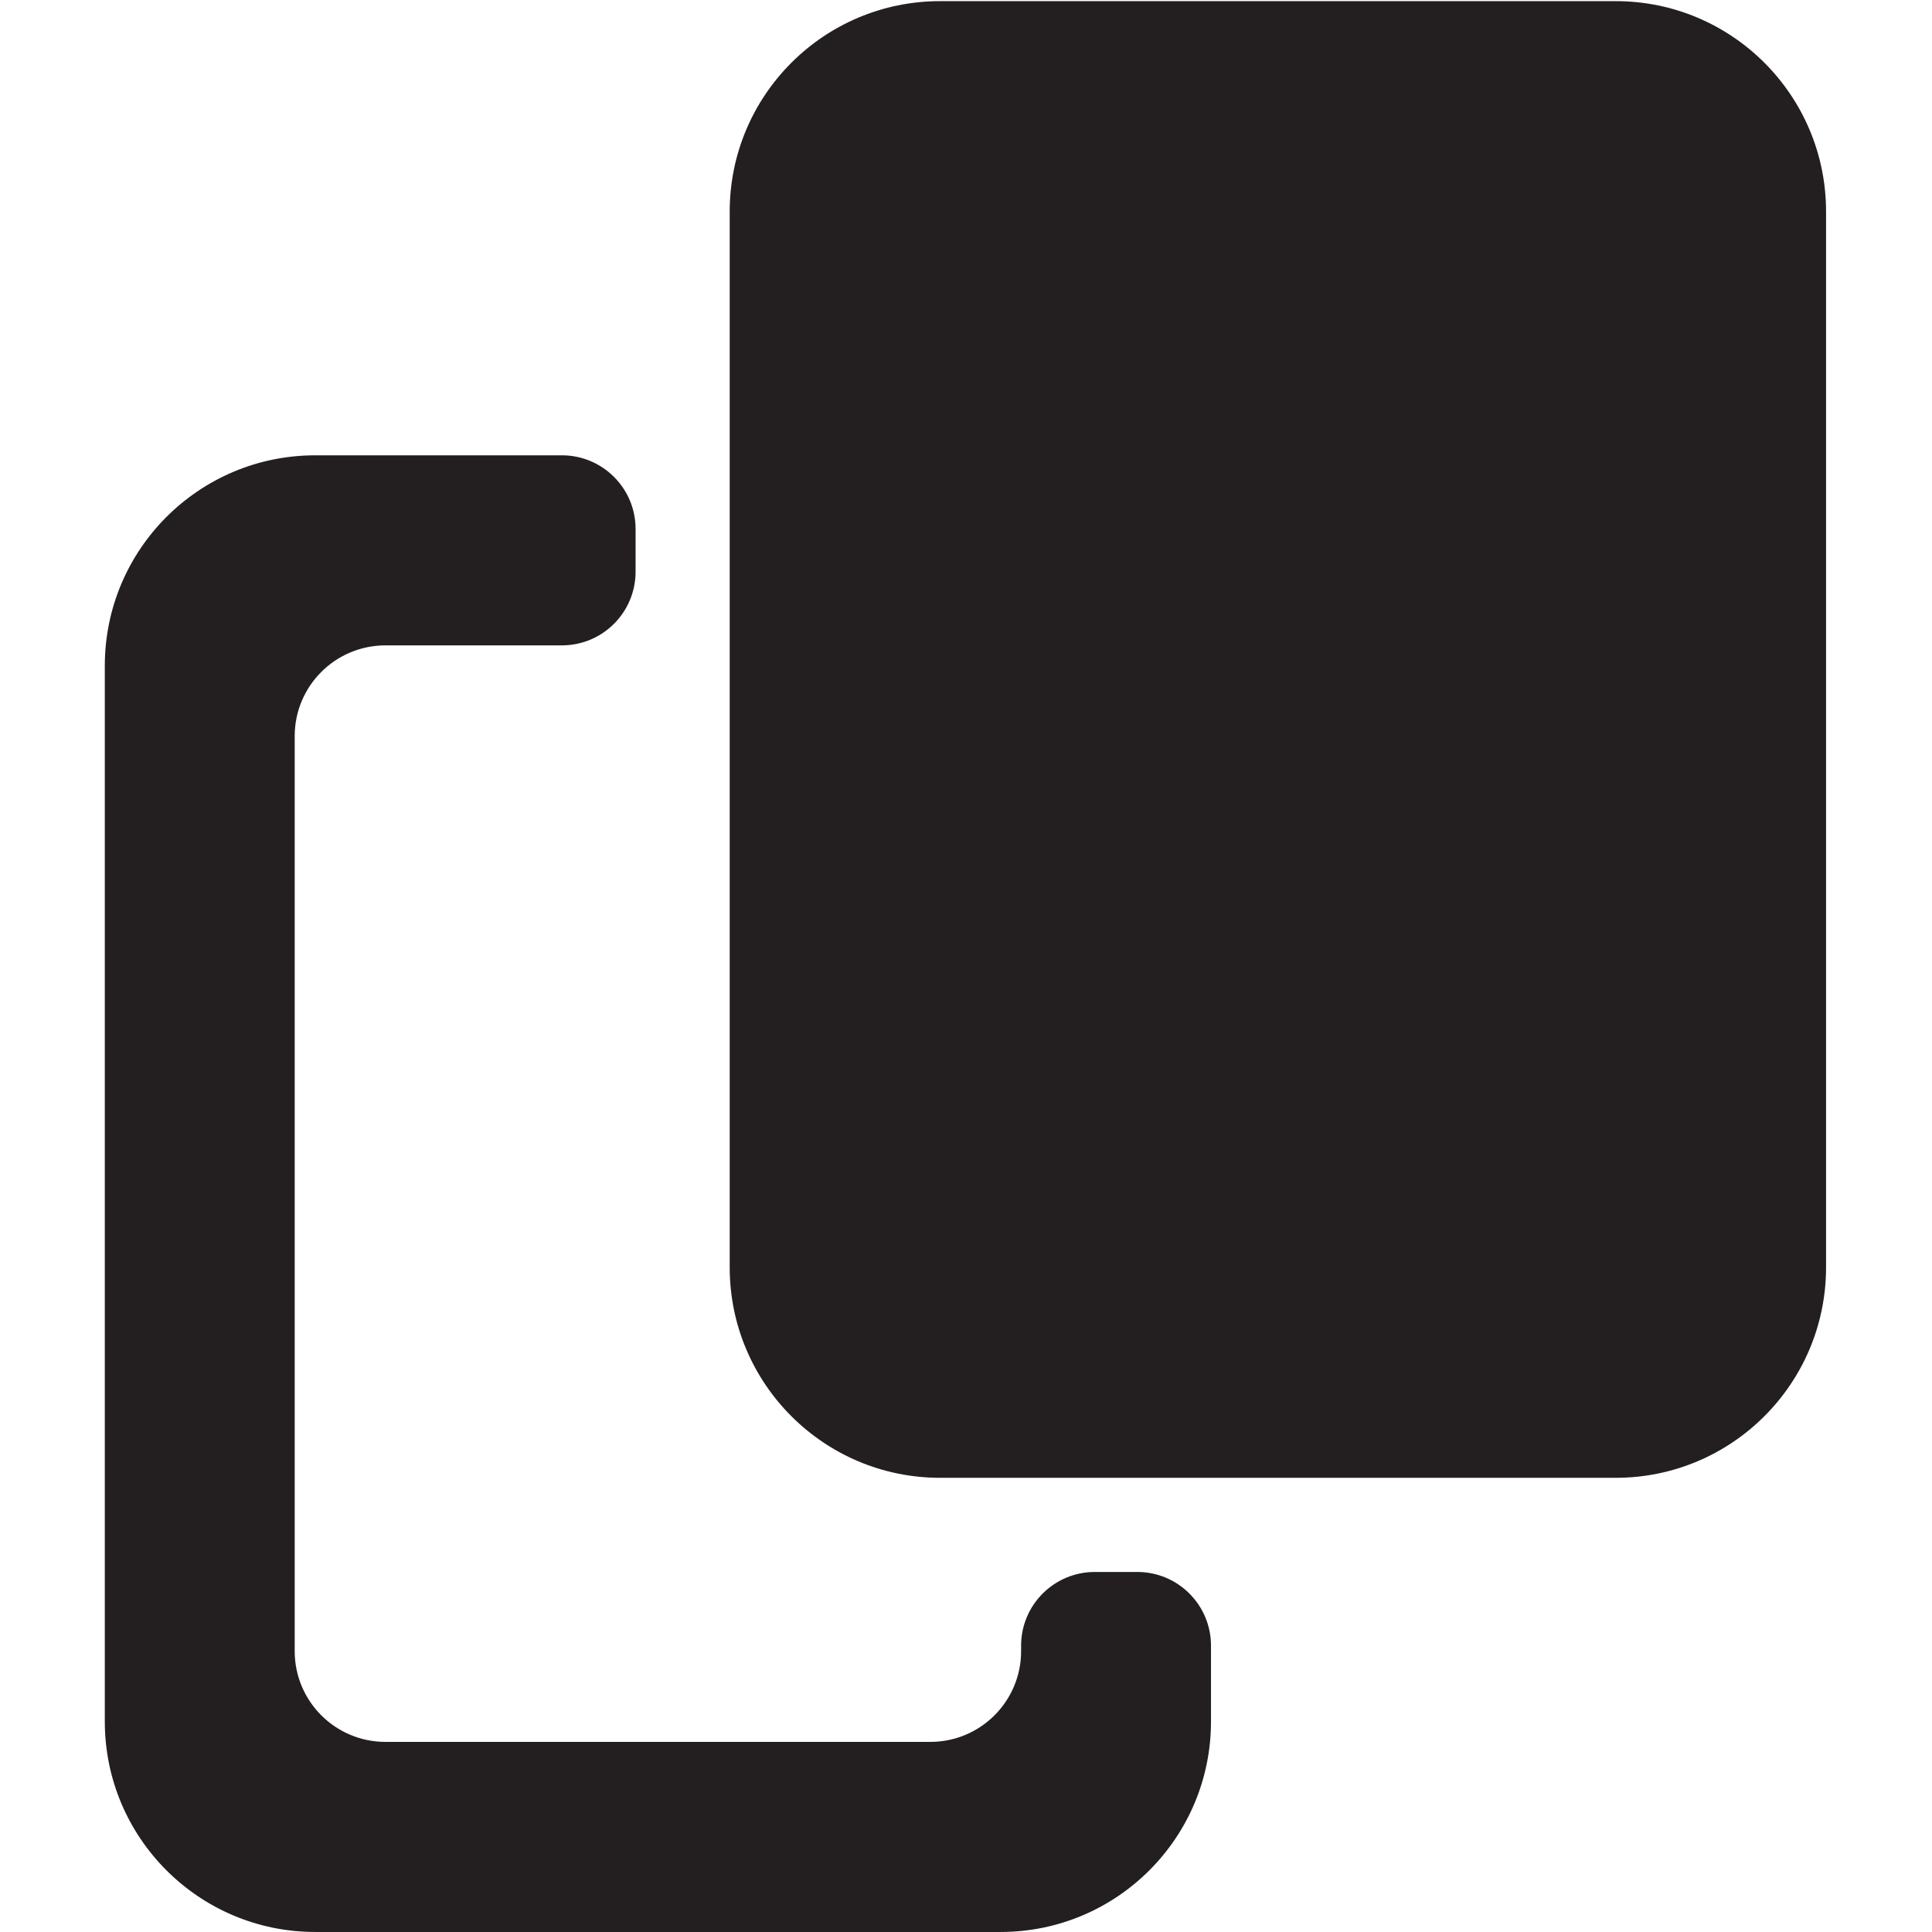
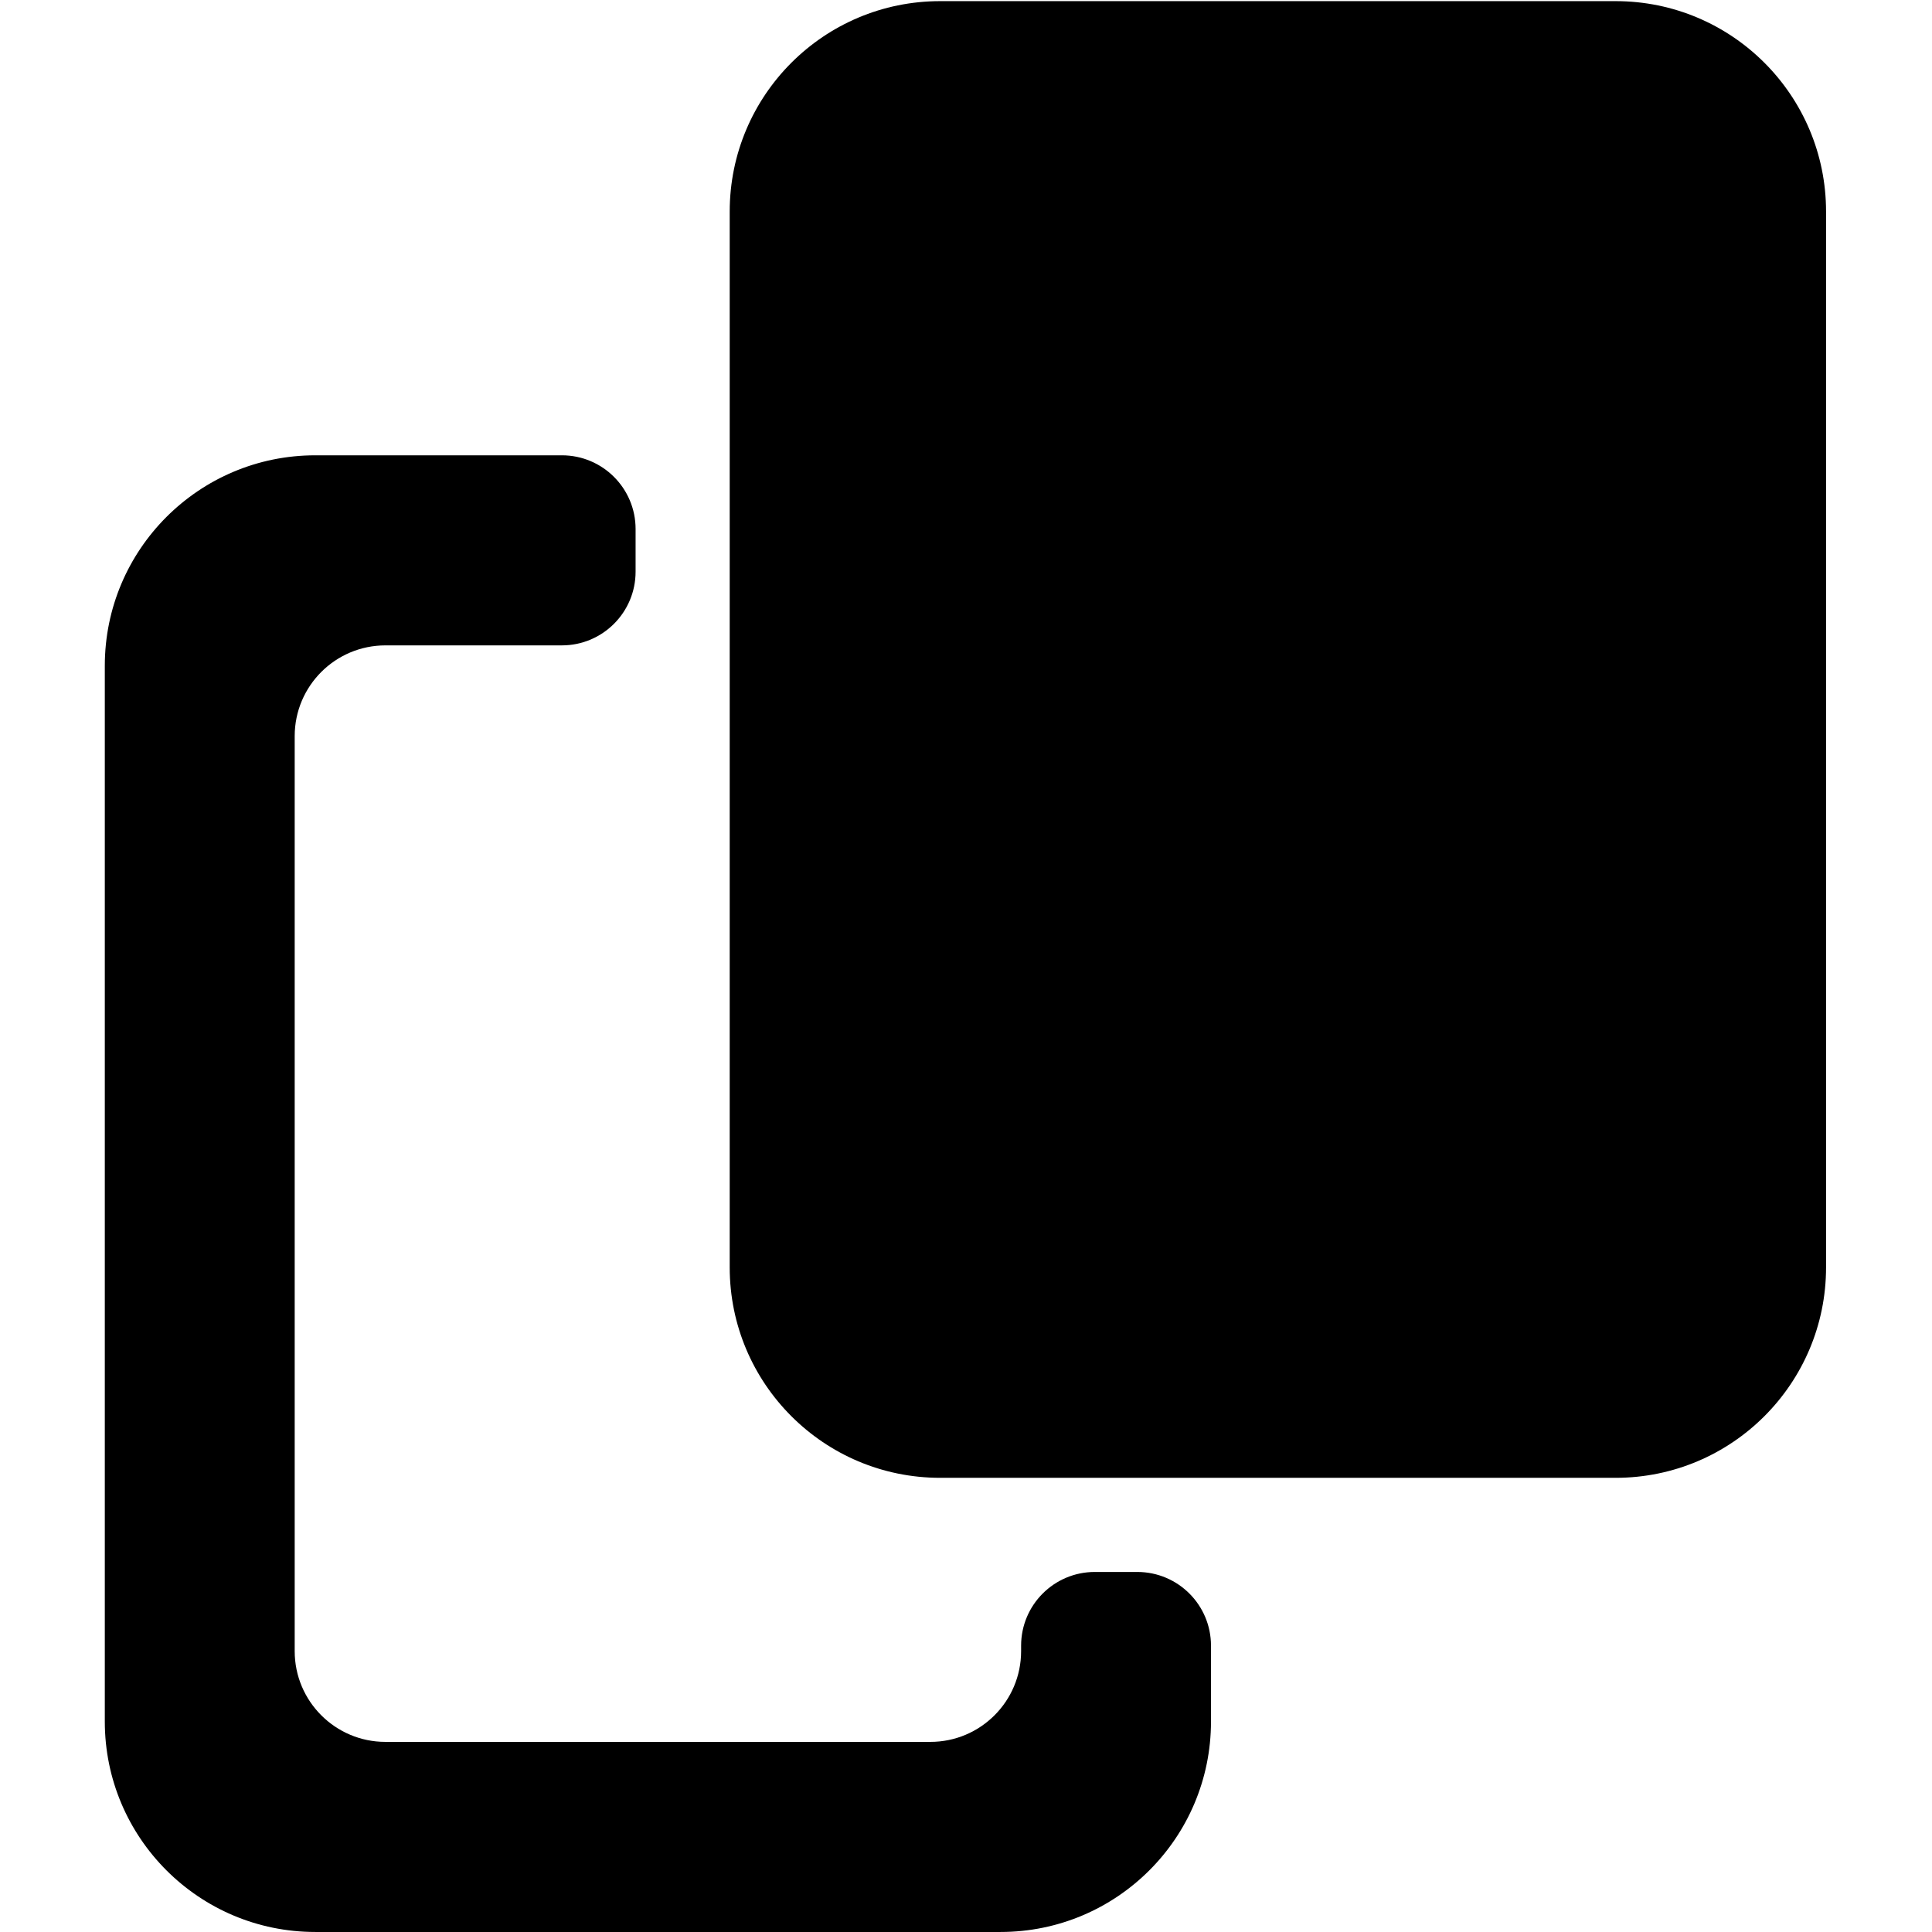
- <svg xmlns="http://www.w3.org/2000/svg" id="Layer_33" data-name="Layer 33" viewBox="0 0 850.89 850.9">
-   <defs>
-     <style>
-       .cls-1 {
-         fill: #231f20;
-         stroke-width: 0px;
-       }
-     </style>
-   </defs>
-   <path class="cls-1" d="M711.56.5h-297.49c-51.19,0-92.69,41.5-92.69,92.69v464.99c0,51.19,41.5,92.69,92.69,92.69h297.49c51.19,0,92.68-41.51,92.68-92.7V93.18c0-51.19-41.49-92.68-92.68-92.68Z" />
-   <path class="cls-1" d="M449.72,724.79v2.41c0,22.07-17.9,39.97-39.97,39.97h-239.98c-22.08,0-39.98-17.9-39.98-39.98v-402.97c0-22.08,17.9-39.98,39.98-39.98h77.7c17.93,0,32.46-14.53,32.46-32.46v-18.79c0-17.93-14.53-32.46-32.46-32.46h-108.62c-51.19,0-92.69,41.5-92.69,92.69v464.98c0,51.19,41.5,92.69,92.69,92.69h301.82c51.19,0,92.68-41.49,92.68-92.68v-33.42c0-17.93-14.53-32.46-32.46-32.46h-18.71c-17.93,0-32.46,14.53-32.46,32.46Z" />
+ <svg xmlns="http://www.w3.org/2000/svg" viewBox="0 0 850.89 850.9">
+   <path d="M711.56.5h-297.49c-51.19,0-92.69,41.5-92.69,92.69v464.99c0,51.19,41.5,92.69,92.69,92.69h297.49c51.19,0,92.68-41.51,92.68-92.7V93.18c0-51.19-41.49-92.68-92.68-92.68Z" />
+   <path d="M449.72,724.79v2.41c0,22.07-17.9,39.97-39.97,39.97h-239.98c-22.08,0-39.98-17.9-39.98-39.98v-402.97c0-22.08,17.9-39.98,39.98-39.98h77.7c17.93,0,32.46-14.53,32.46-32.46v-18.79c0-17.93-14.53-32.46-32.46-32.46h-108.62c-51.19,0-92.69,41.5-92.69,92.69v464.98c0,51.19,41.5,92.69,92.69,92.69h301.82c51.19,0,92.68-41.49,92.68-92.68v-33.42c0-17.93-14.53-32.46-32.46-32.46h-18.71c-17.93,0-32.46,14.53-32.46,32.46Z" />
</svg>
